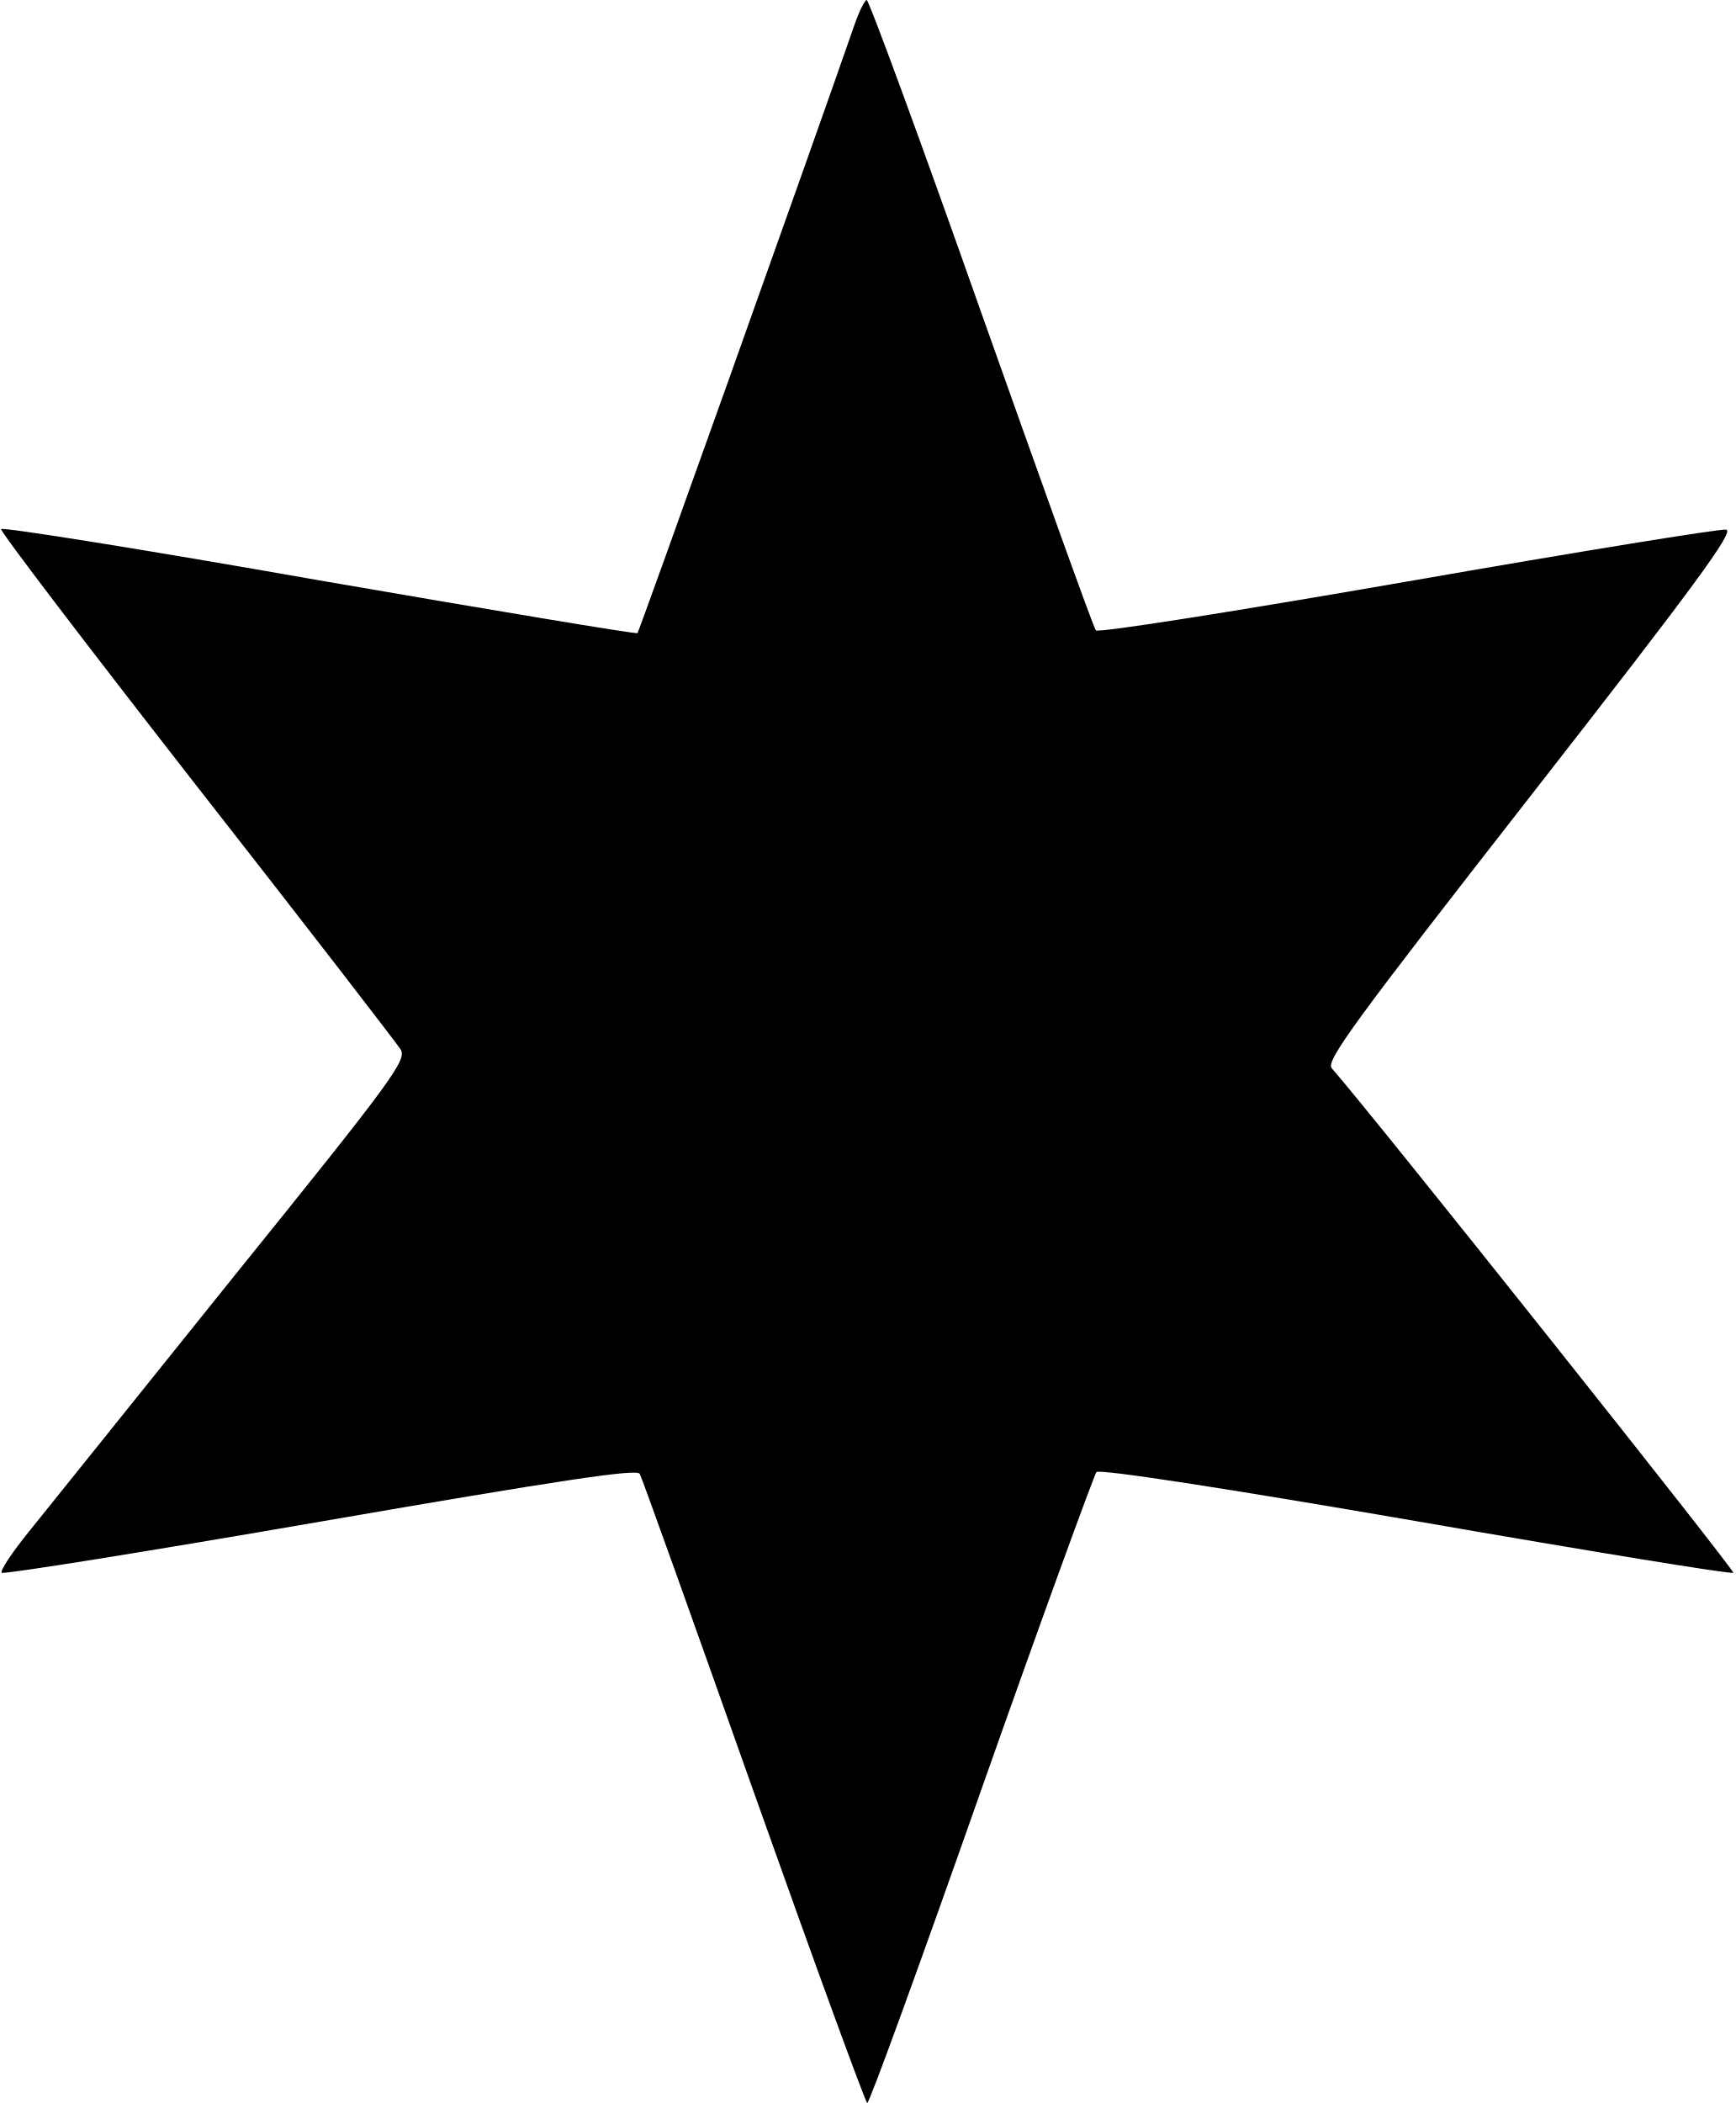
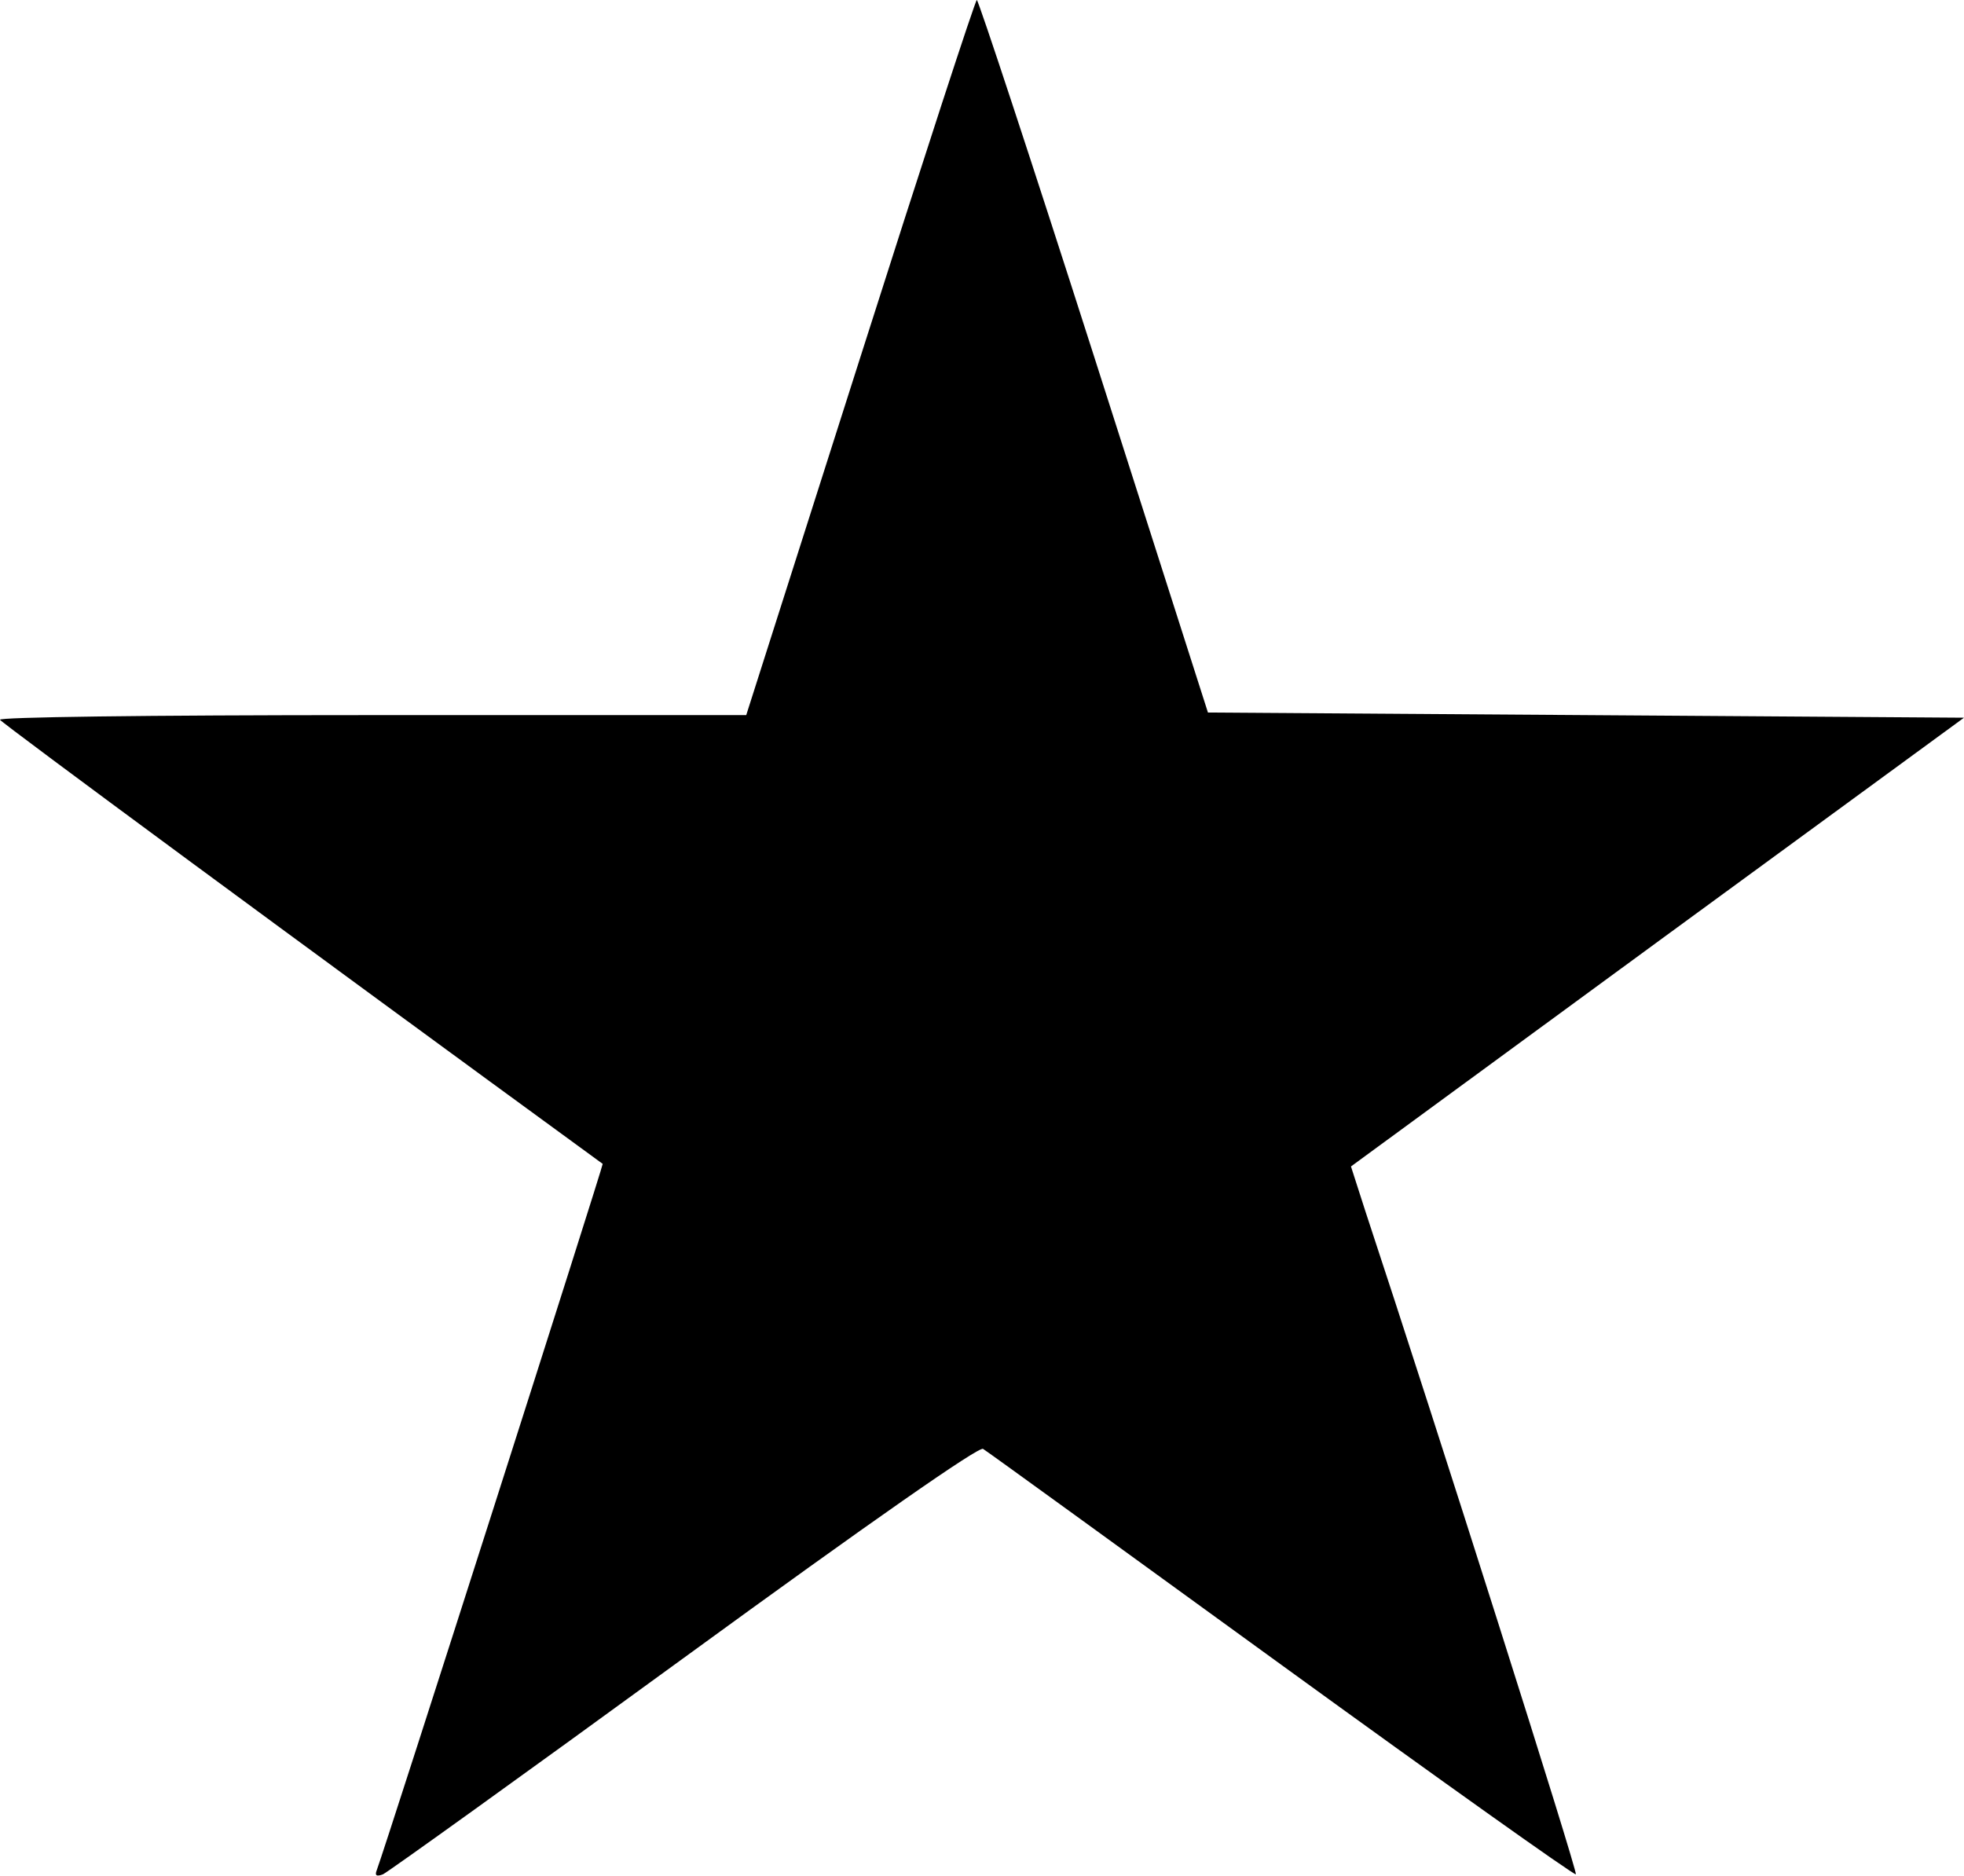
- <svg xmlns="http://www.w3.org/2000/svg" version="1.0" width="312pt" height="378pt" viewBox="0 0 312 378" preserveAspectRatio="xMidYMid meet">
-   <g transform="translate(0,378) scale(0.1,-0.1)" fill="#000000" stroke="none">
-     <path d="M1537 3738 c-82 -236 -388 -1093 -391 -1096 -3 -2 -260 41 -573 95 -312 55 -569 96 -571 92 -2 -4 156 -211 351 -461 195 -249 360 -463 367 -474 12 -19 -12 -52 -301 -410 -172 -214 -337 -420 -367 -457 -30 -37 -52 -70 -49 -74 4 -3 261 38 573 92 434 75 568 95 574 86 4 -7 96 -264 205 -572 109 -307 201 -559 204 -559 4 0 96 253 205 563 109 309 203 566 207 571 5 6 232 -29 574 -88 311 -54 568 -96 571 -93 4 3 -644 818 -722 907 -11 13 41 84 358 490 295 378 367 476 351 478 -10 2 -268 -40 -572 -93 -305 -53 -557 -93 -561 -88 -4 4 -96 261 -206 571 -109 309 -202 562 -206 562 -3 0 -13 -19 -21 -42z" />
+ <svg xmlns="http://www.w3.org/2000/svg" version="1.0" width="379.004pt" height="361.938pt" viewBox="0 0 379.004 361.938" preserveAspectRatio="xMidYMid" id="svg1">
+   <defs id="defs1" />
+   <g transform="matrix(0.1,0,0,-0.1,-278.4957,888)" fill="#000000" stroke="none" id="g1">
+     <path d="m 4445,8190 -220,-690 h -723 c -445,0 -721,-4 -717,-9 4,-7 579,-431 1163,-857 2,-1 -417,-1312 -436,-1363 -4,-10 -1,-13 12,-8 9,4 271,192 581,418 365,266 569,408 577,403 7,-4 266,-192 576,-417 310,-225 566,-407 568,-404 4,4 -269,865 -406,1279 l -28,87 591,433 592,433 -730,5 -729,5 -220,688 c -121,378 -223,687 -226,687 -3,0 -104,-310 -225,-690 z" id="path1" />
  </g>
</svg>
